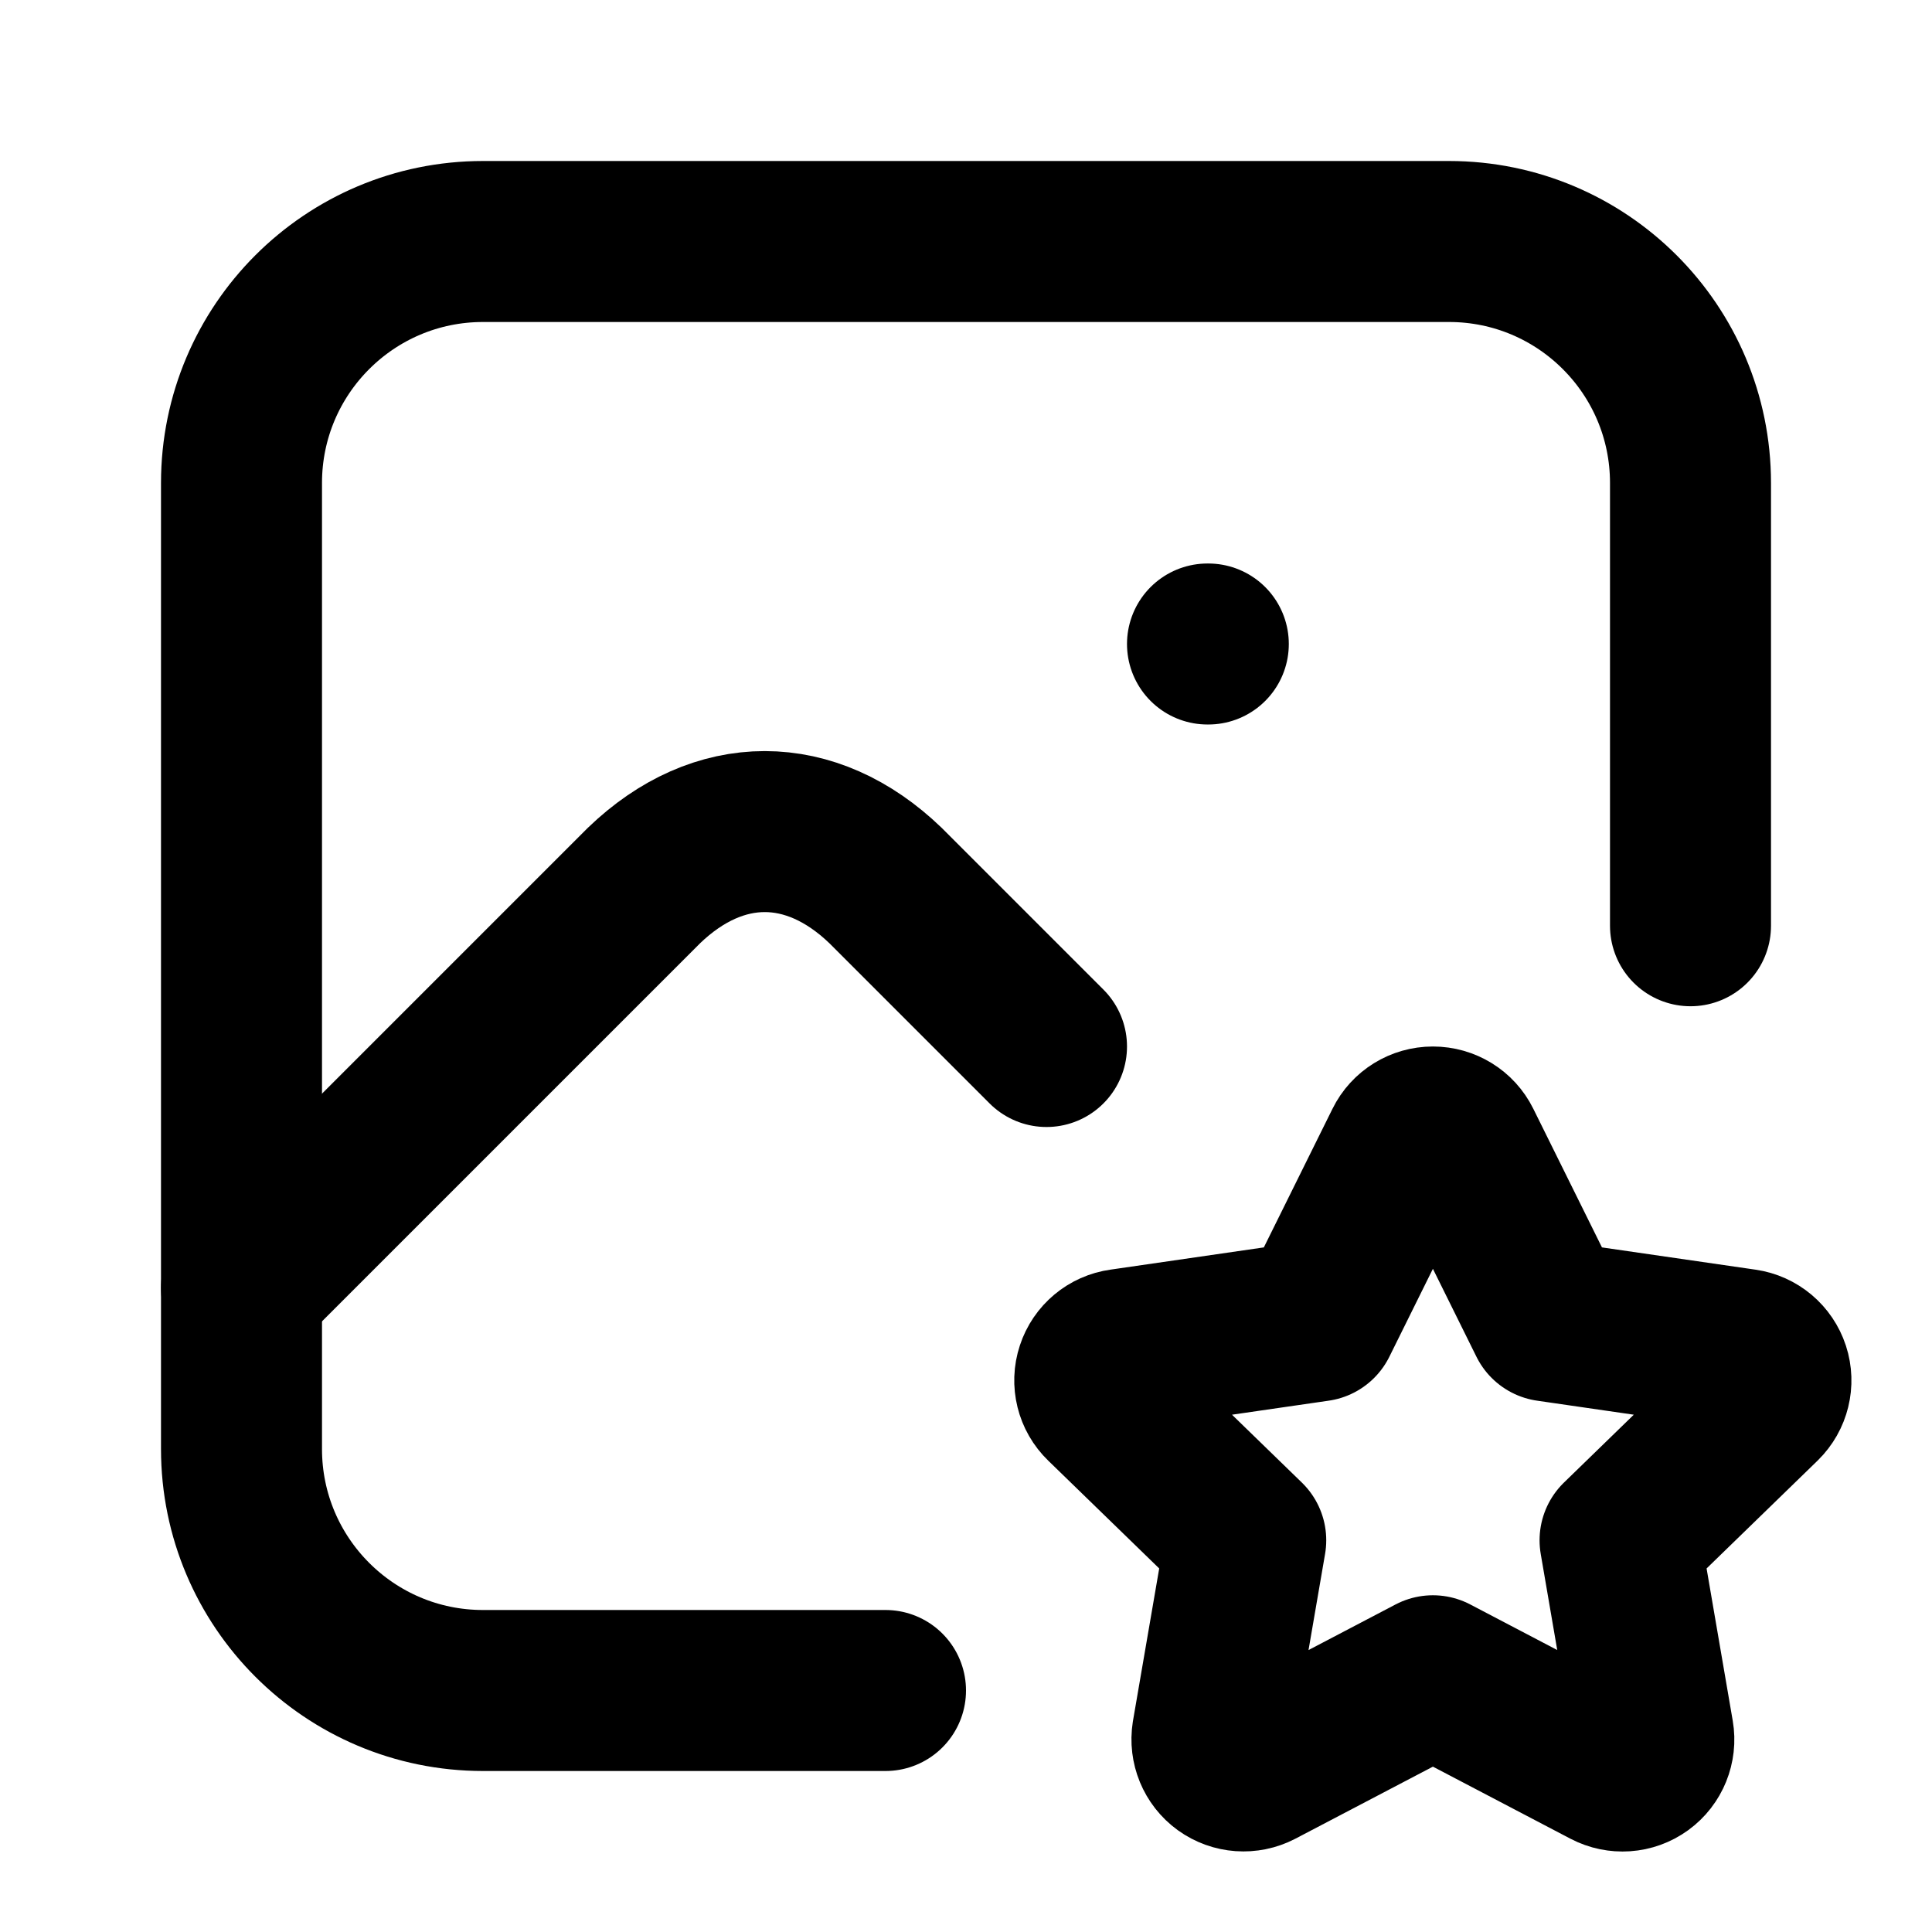
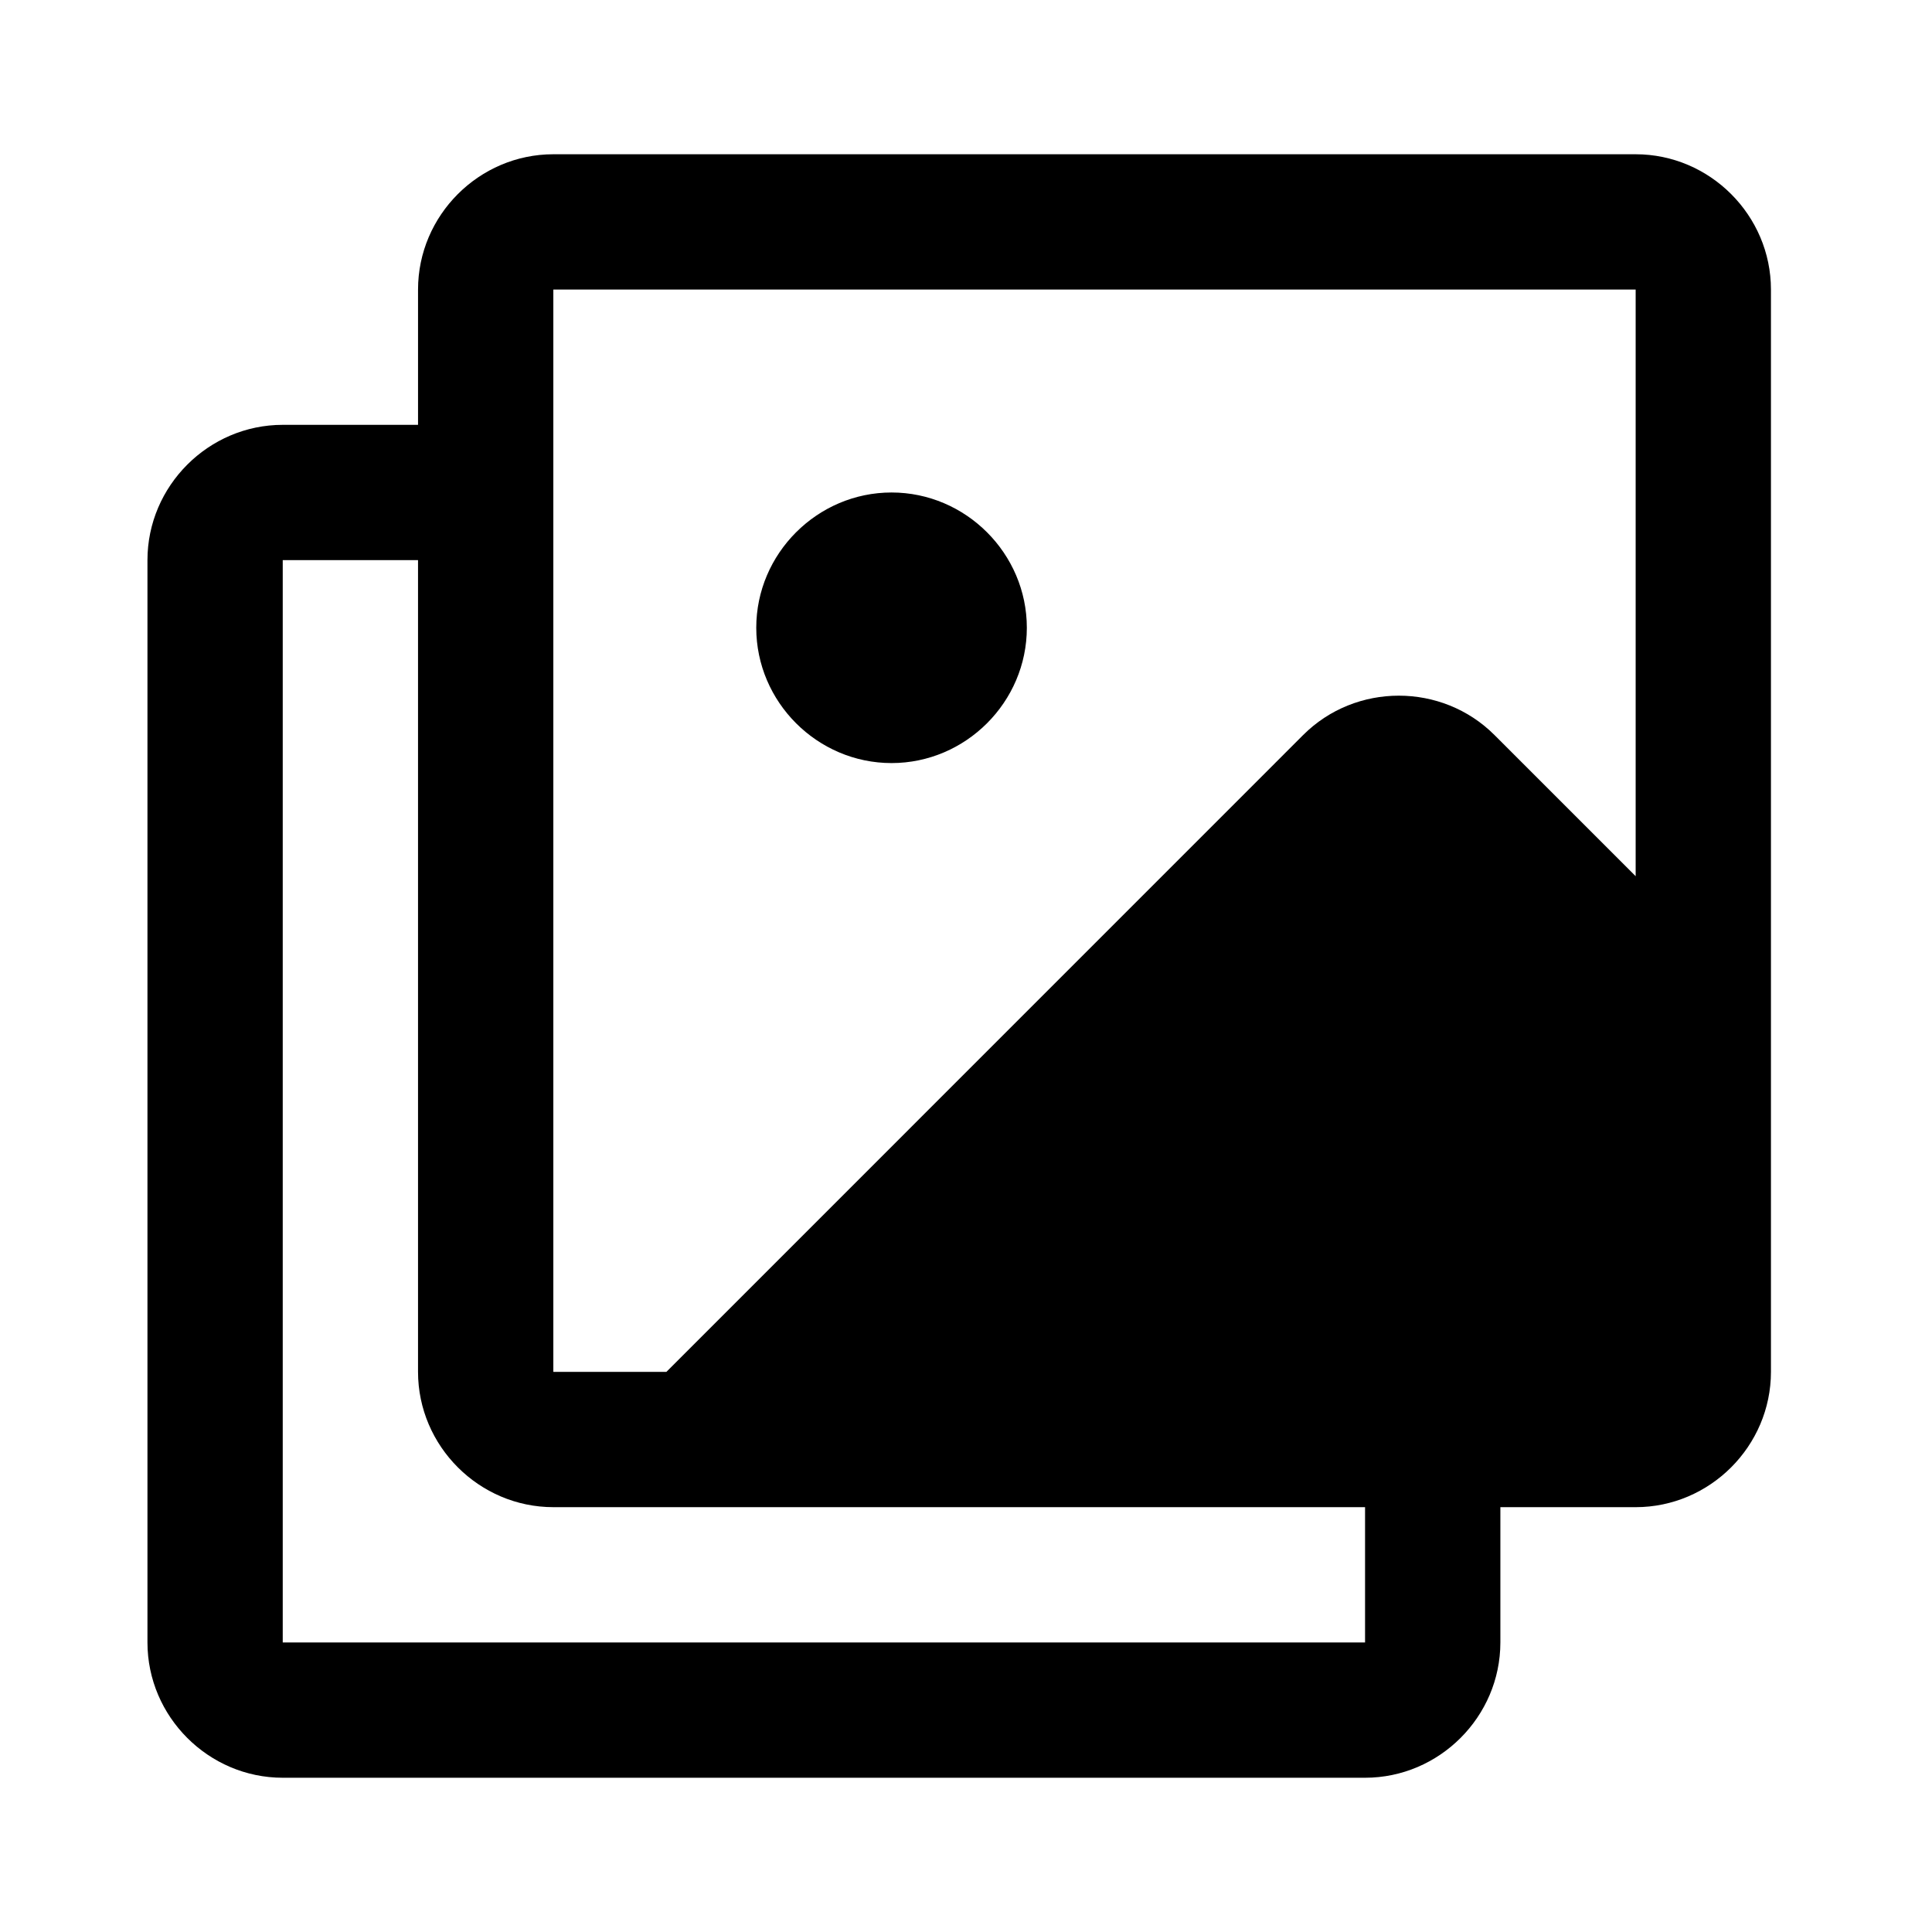
- <svg xmlns="http://www.w3.org/2000/svg" width="192px" height="192px" viewBox="0 0 192 192" version="1.1">
+ <svg xmlns="http://www.w3.org/2000/svg" width="100%" height="100%" viewBox="0 0 192 192" version="1.1" xml:space="preserve" style="fill-rule:evenodd;clip-rule:evenodd;stroke-linejoin:round;stroke-miterlimit:2;">
  <g id="surface1">
-     <path style="fill:none;stroke-width:2;stroke-linecap:round;stroke-linejoin:round;stroke:rgb(0%,0%,0%);stroke-opacity:1;stroke-miterlimit:4;" d="M 15 8 L 15.01 8 " transform="matrix(8,0,0,8,0,0)" />
-     <path style="fill:none;stroke-width:2;stroke-linecap:round;stroke-linejoin:round;stroke:rgb(0%,0%,0%);stroke-opacity:1;stroke-miterlimit:4;" d="M 11 21 L 6 21 C 4.343 21 3 19.657 3 18 L 3 6 C 3 4.343 4.343 3 6 3 L 18 3 C 19.657 3 21 4.343 21 6 L 21 11.5 " transform="matrix(8,0,0,8,0,0)" />
-     <path style="fill:none;stroke-width:2;stroke-linecap:round;stroke-linejoin:round;stroke:rgb(0%,0%,0%);stroke-opacity:1;stroke-miterlimit:4;" d="M 3 16 L 8 11 C 8.928 10.107 10.072 10.107 11 11 L 13 13 " transform="matrix(8,0,0,8,0,0)" />
-     <path style="fill:none;stroke-width:2;stroke-linecap:round;stroke-linejoin:round;stroke:rgb(0%,0%,0%);stroke-opacity:1;stroke-miterlimit:4;" d="M 17.8 20.817 L 15.628 21.955 C 15.497 22.023 15.338 22.012 15.217 21.925 C 15.097 21.838 15.037 21.691 15.06 21.545 L 15.475 19.134 L 13.718 17.427 C 13.611 17.324 13.572 17.168 13.619 17.026 C 13.665 16.885 13.788 16.782 13.935 16.762 L 16.363 16.41 L 17.449 14.217 C 17.515 14.083 17.651 14 17.8 14 C 17.949 14 18.085 14.083 18.151 14.217 L 19.237 16.41 L 21.665 16.762 C 21.812 16.783 21.934 16.886 21.98 17.027 C 22.026 17.168 21.988 17.323 21.882 17.427 L 20.125 19.134 L 20.539 21.544 C 20.564 21.69 20.504 21.839 20.384 21.926 C 20.263 22.014 20.104 22.024 19.972 21.955 Z M 17.8 20.817 " transform="matrix(8,0,0,8,0,0)" />
+     <path d="M162.55,15.33l-107.561,0c-7.376,0 -13.445,6.069 -13.445,13.445l0,13.445l-13.445,0c-7.376,0 -13.445,6.069 -13.445,13.445l0,107.561c0,7.376 6.069,13.445 13.445,13.445l107.561,0c7.376,0 13.445,-6.069 13.445,-13.445l0,-13.445l13.445,0c7.376,0 13.445,-6.069 13.445,-13.445l0,-107.561c0,-7.376 -6.069,-13.445 -13.445,-13.445Zm-107.561,13.445l107.561,0l0,58.301l-14.033,-14.033c-5.215,-5.211 -13.793,-5.211 -19.008,0l-63.284,63.293l-11.235,0l0,-107.561Zm80.67,134.451l-107.561,0l-0,-107.561l13.445,0l0,80.67c0,7.376 6.069,13.445 13.445,13.445l80.67,0l0,13.445Zm-60.503,-100.838c0,-7.376 6.069,-13.445 13.445,-13.445c7.376,0 13.445,6.069 13.445,13.445c0,7.376 -6.069,13.445 -13.445,13.445c-7.376,0 -13.445,-6.069 -13.445,-13.445Z" style="fill-rule:nonzero;" />
  </g>
</svg>
